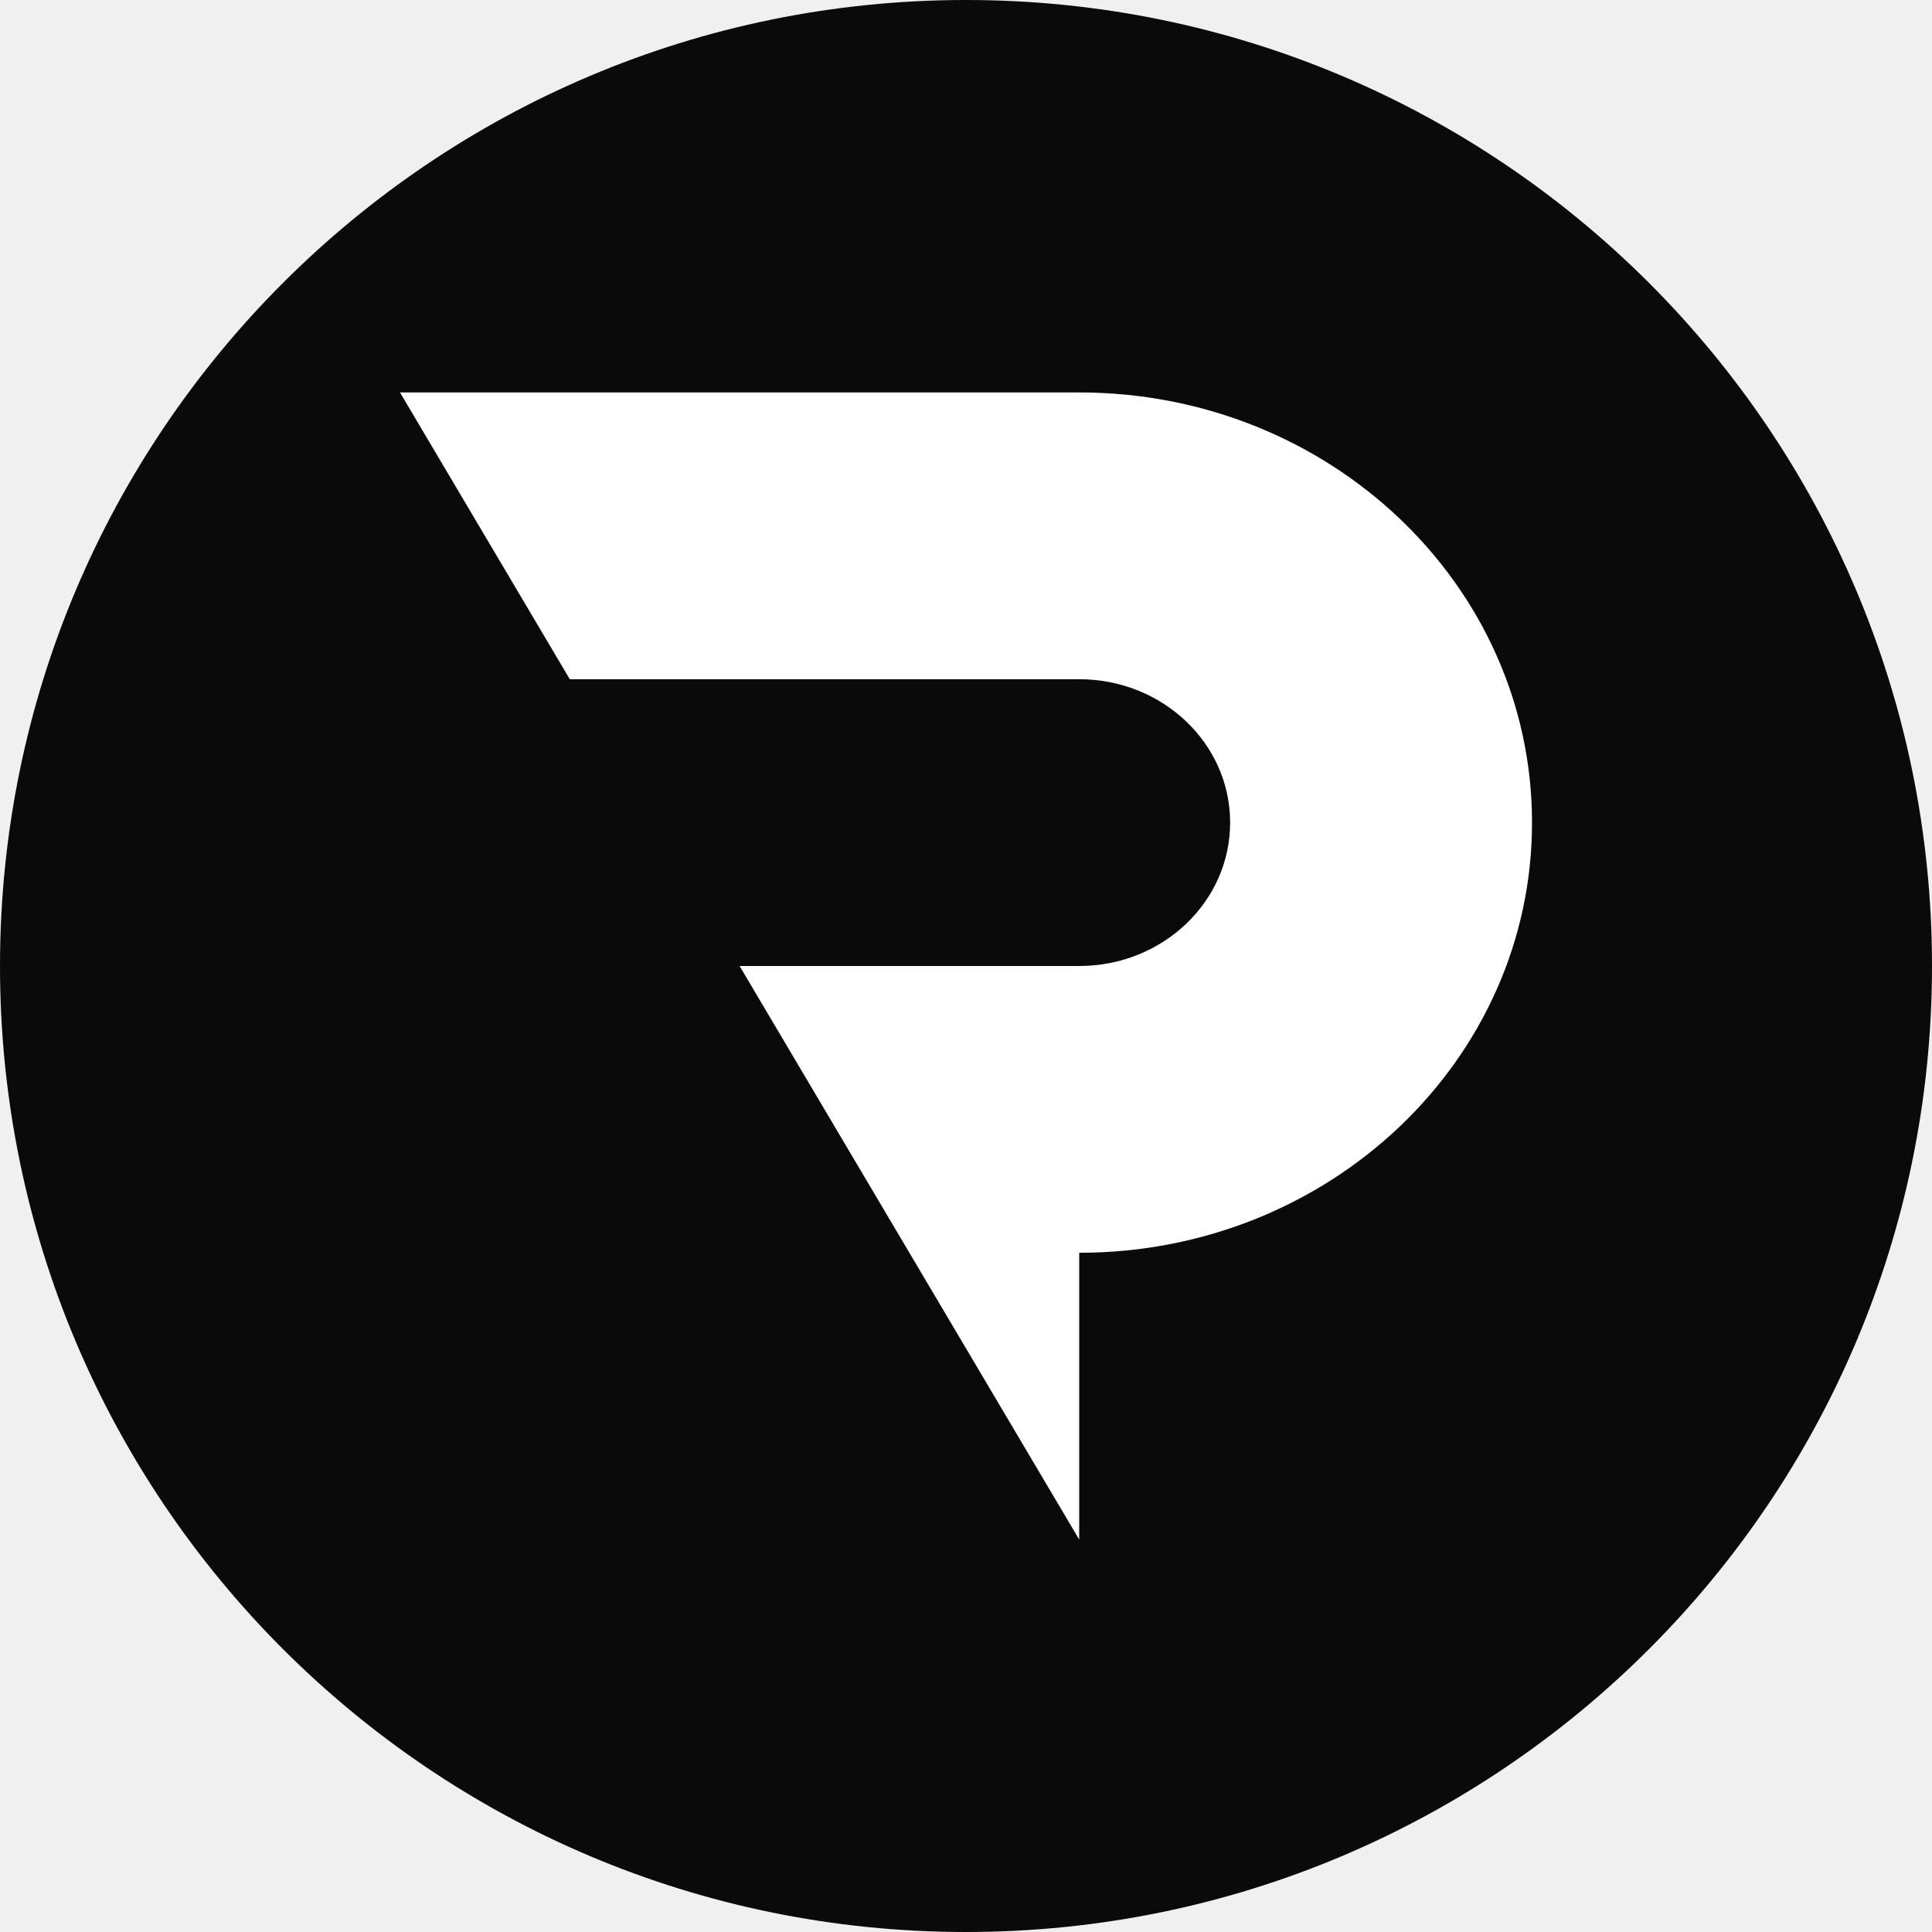
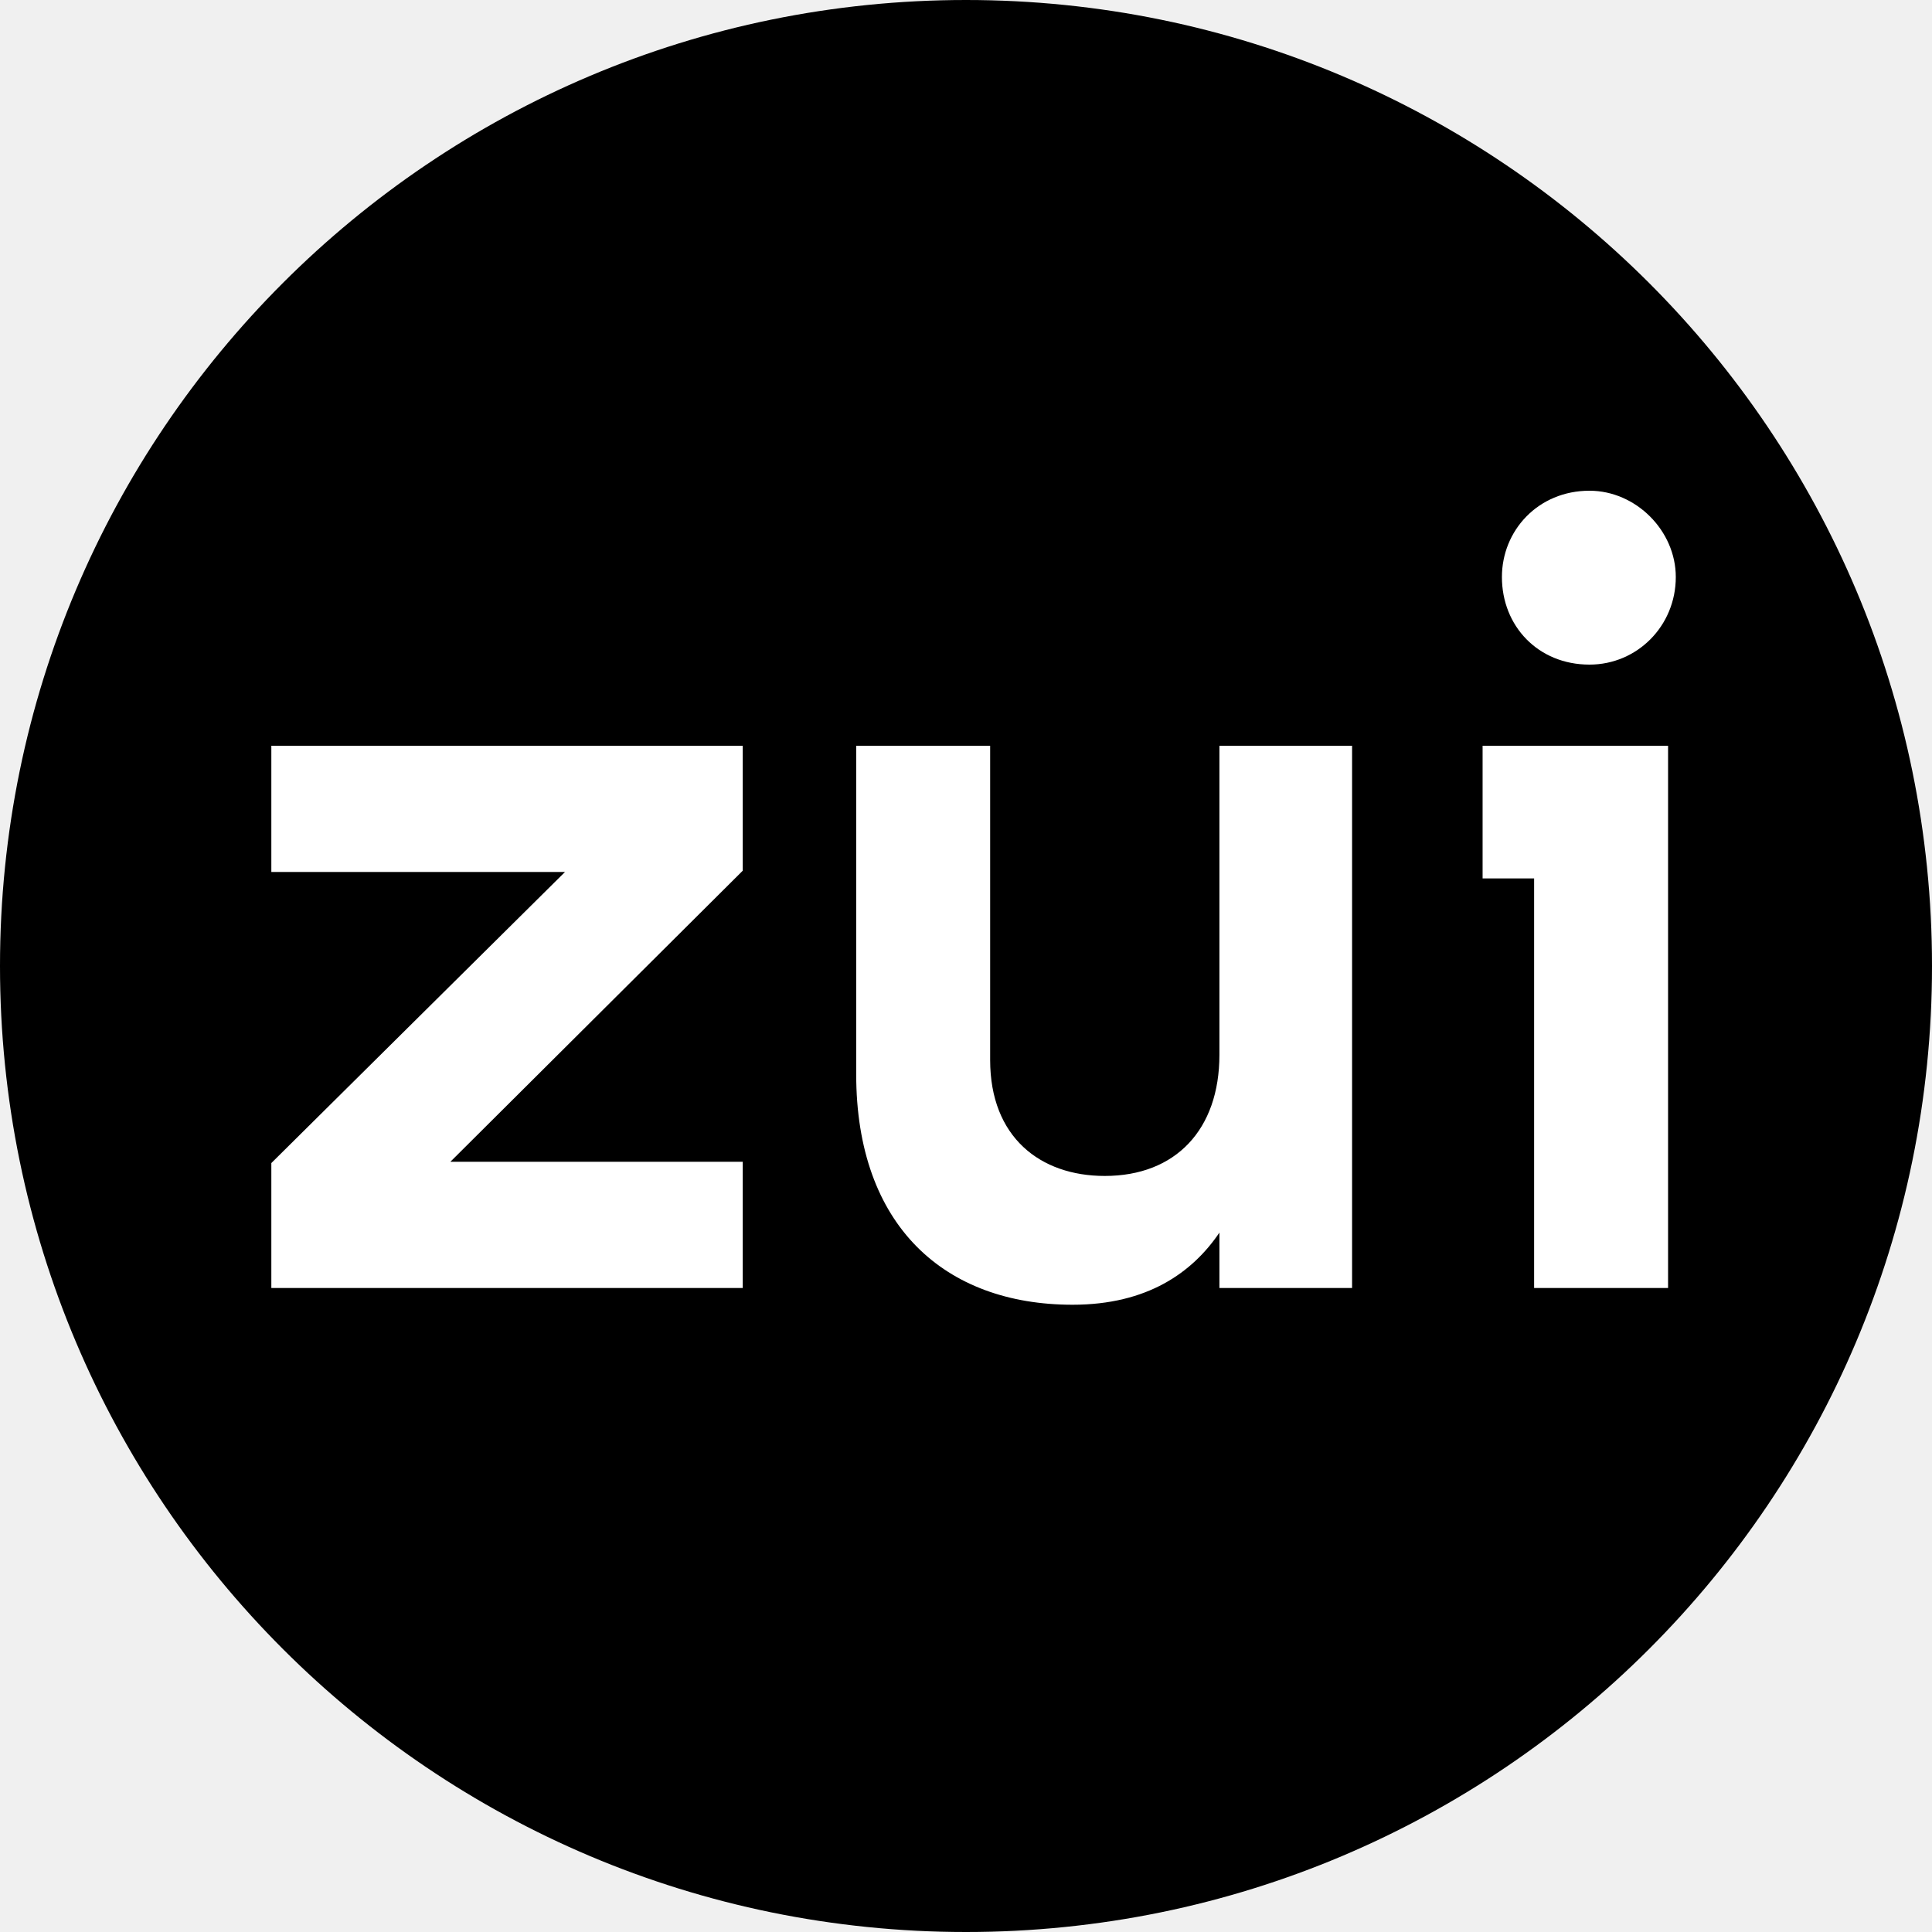
- <svg xmlns="http://www.w3.org/2000/svg" viewBox="0 0 512 512" fill="none">
-   <rect width="512" height="512" rx="256" fill="#0A0A0A" />
-   <g clip-path="url(#clip0_2_5)">
-     <path d="M286 104H106L151 180H286C308.1 180 326 197.005 326 218C326 238.995 308.1 256 286 256H196L286 408V332C352.3 332 406 280.985 406 218C406 155.015 352.3 104 286 104Z" fill="white" />
-   </g>
-   <defs>
-     <clipPath id="clip0_2_5">
-       <rect width="300" height="304" fill="white" transform="translate(106 104)" />
-     </clipPath>
-   </defs>
+ <svg xmlns="http://www.w3.org/2000/svg" width="18" height="18" viewBox="0 0 18 18" fill="none">
+   <rect width="18" height="18" rx="9" fill="black" />
+   <path d="M2.528 6.948H6.92V8.112L4.196 10.824H6.92V12H2.528V10.836L5.264 8.124H2.528V6.948ZM7.977 10.008V6.948H9.225V9.876C9.225 10.596 9.693 10.956 10.293 10.956C10.953 10.956 11.361 10.524 11.361 9.828V6.948H12.597V12H11.361V11.484C11.109 11.856 10.689 12.156 9.993 12.156C8.805 12.156 7.977 11.424 7.977 10.008ZM14.809 6.192C14.329 6.192 13.993 5.832 13.993 5.376C13.993 4.944 14.329 4.572 14.809 4.572C15.241 4.572 15.613 4.944 15.613 5.376C15.613 5.832 15.253 6.192 14.809 6.192ZM15.541 6.948V12H14.293V8.184H13.813V6.948H15.541Z" fill="white" />
</svg>
